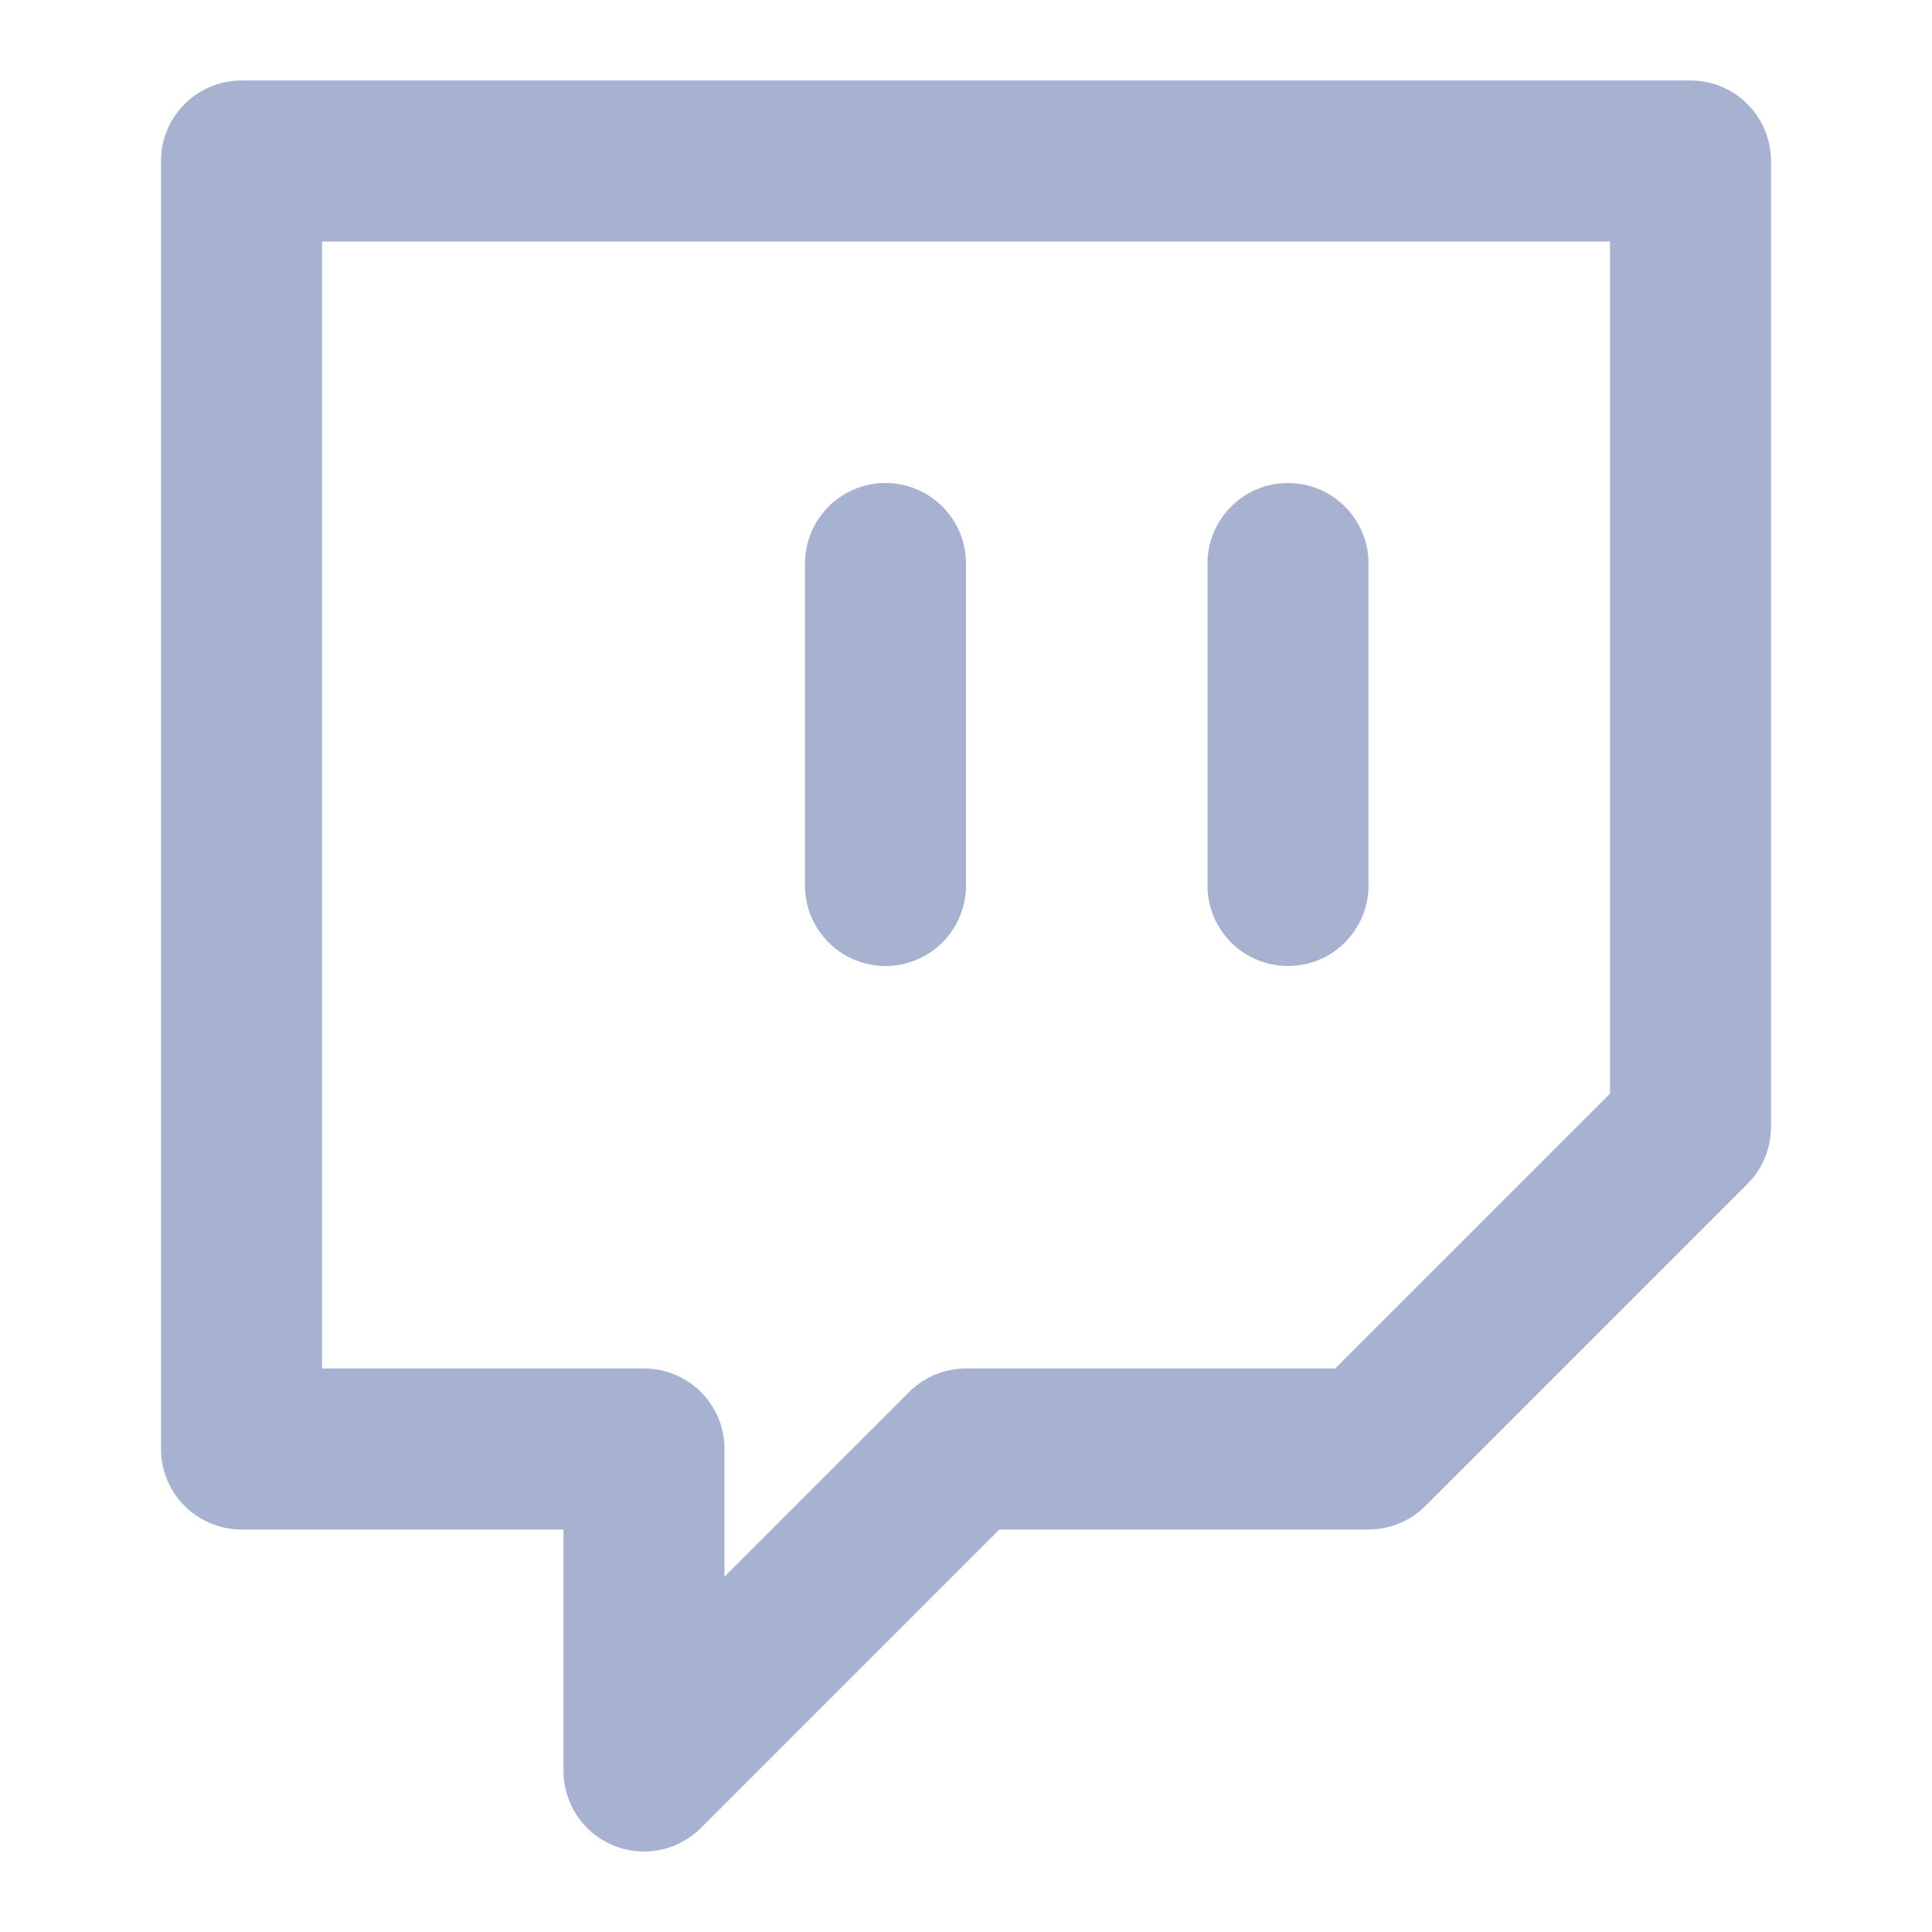
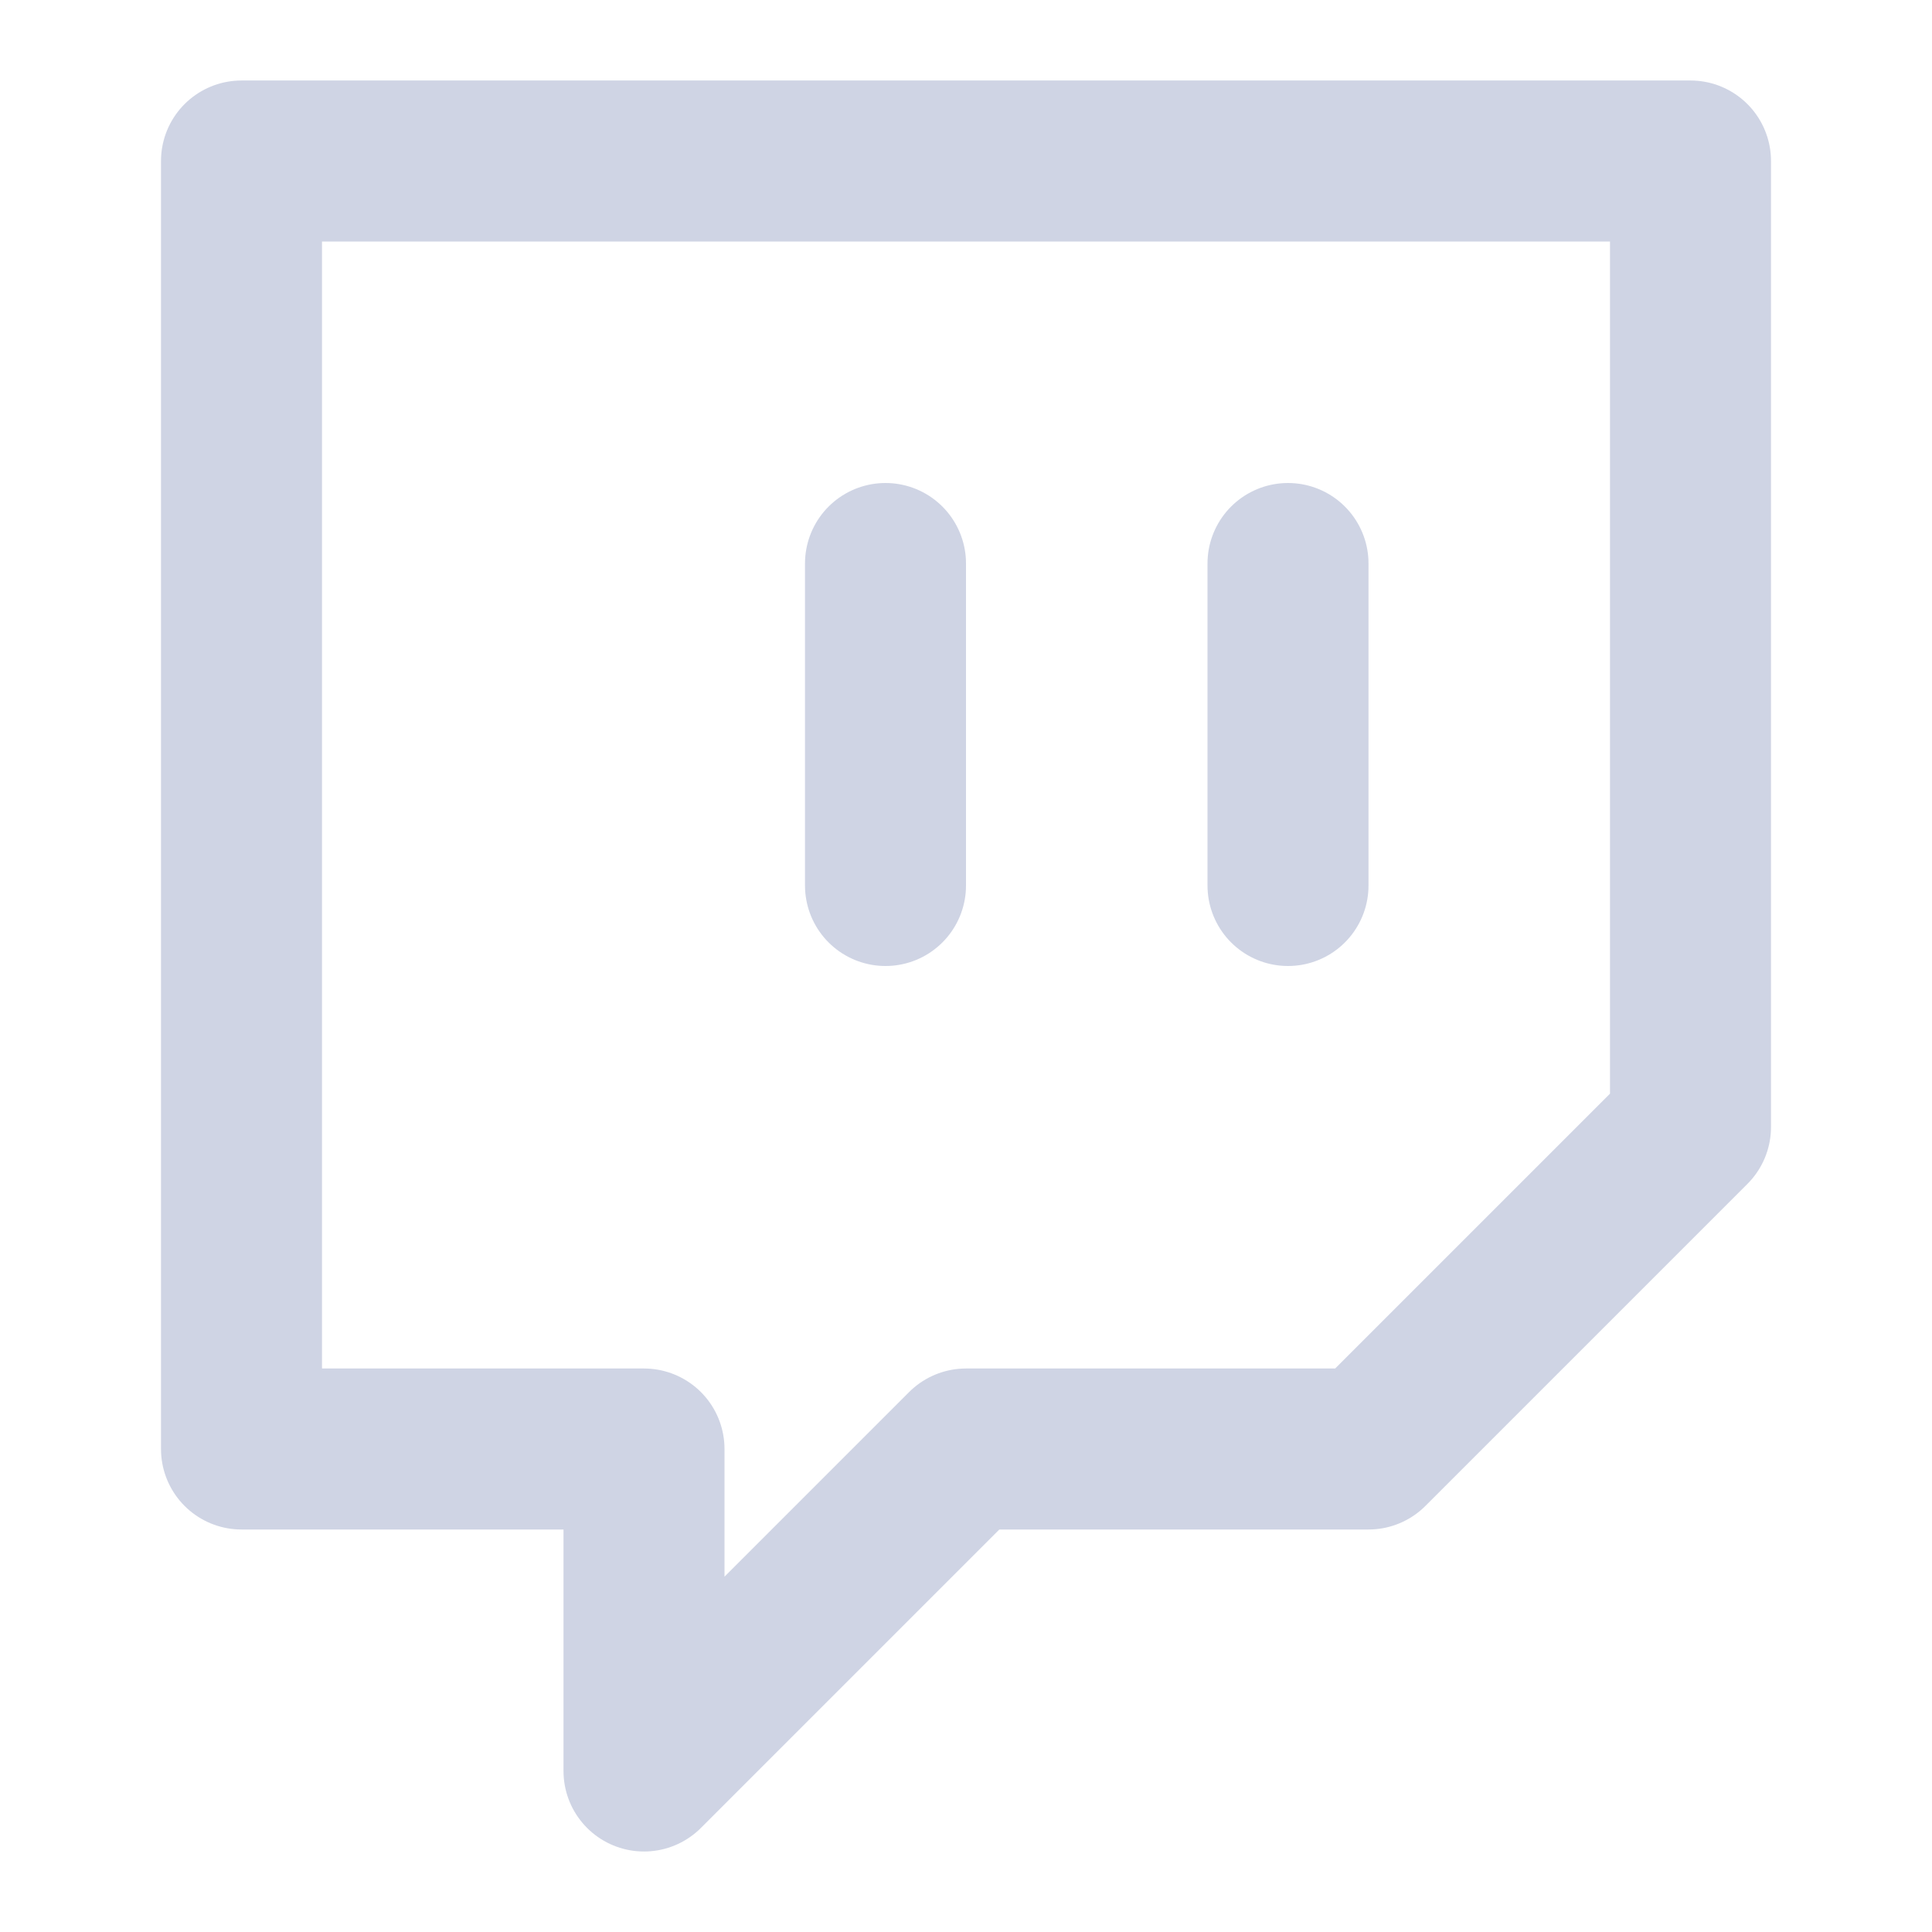
- <svg xmlns="http://www.w3.org/2000/svg" width="24" height="24" viewBox="0 0 24 24" fill="none" stroke="#a7b1d0" stroke-width="2" stroke-linecap="round" stroke-linejoin="round" class="feather feather-twitch">
+ <svg xmlns="http://www.w3.org/2000/svg" width="24" height="24" viewBox="0 0 24 24" fill="none" stroke="#CFD4E4" stroke-width="2" stroke-linecap="round" stroke-linejoin="round" class="feather feather-twitch">
  <path d="M21 2H3v16h5v4l4-4h5l4-4V2zm-10 9V7m5 4V7" />
</svg>
